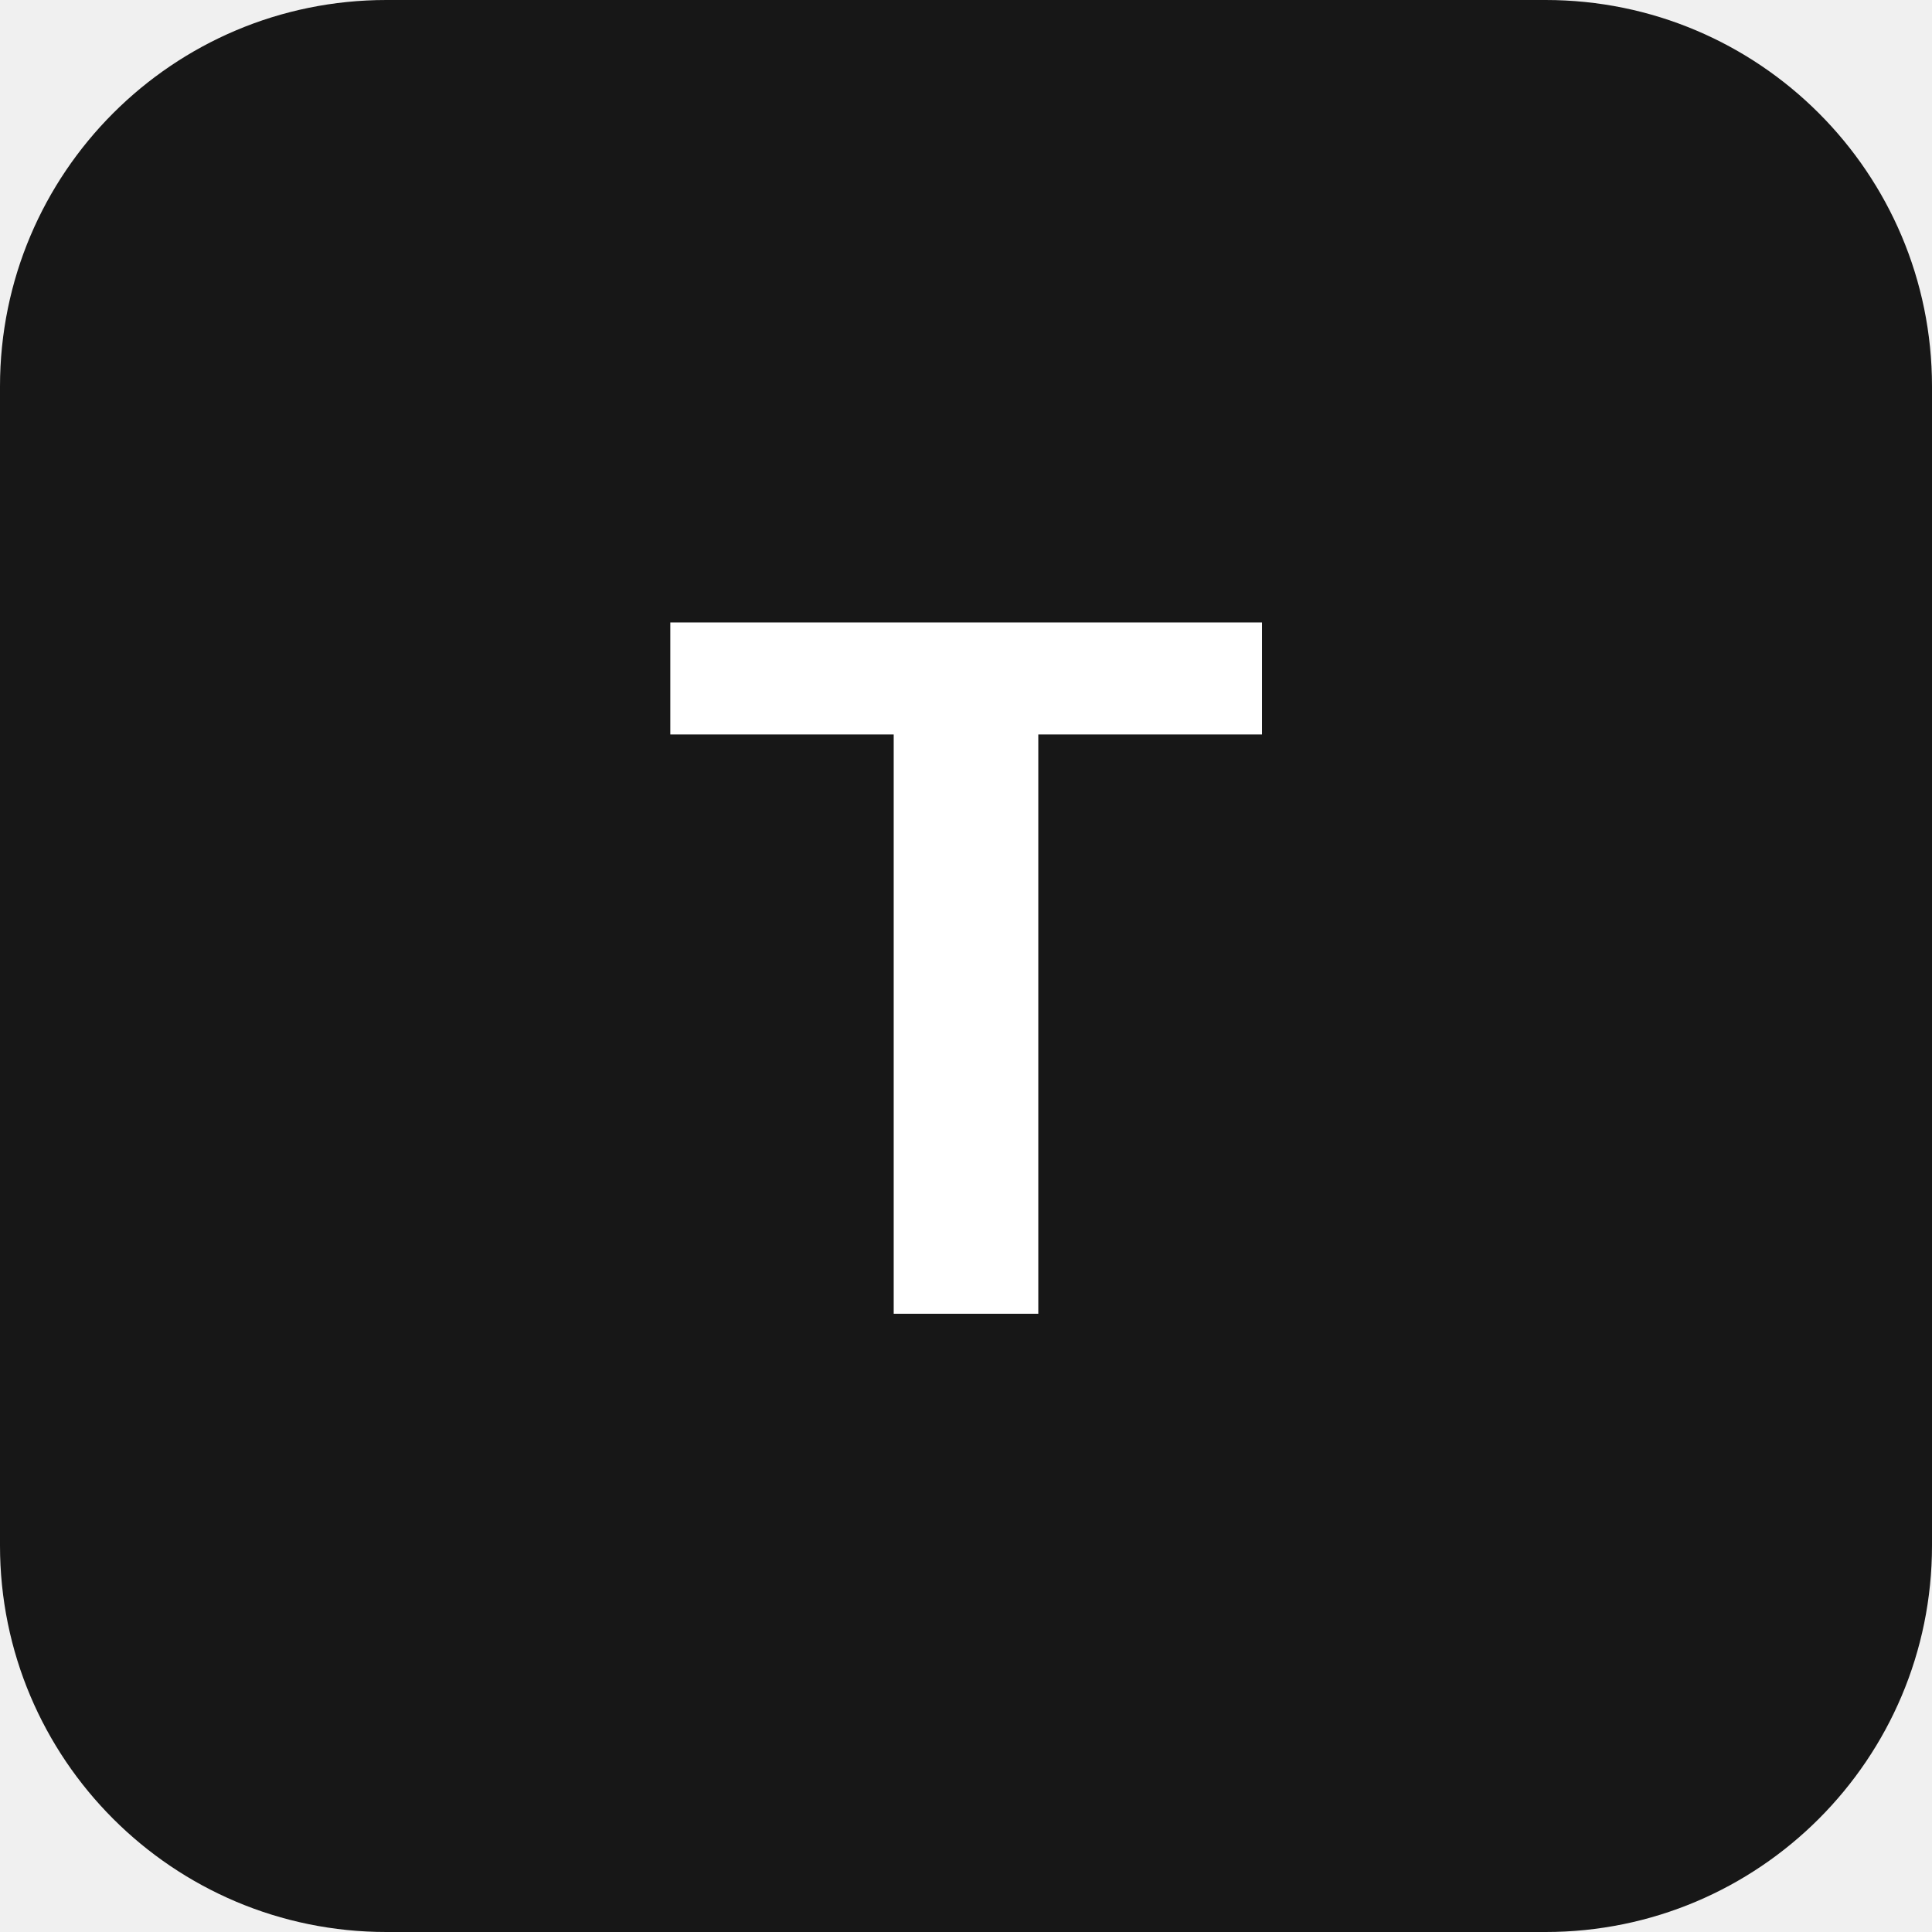
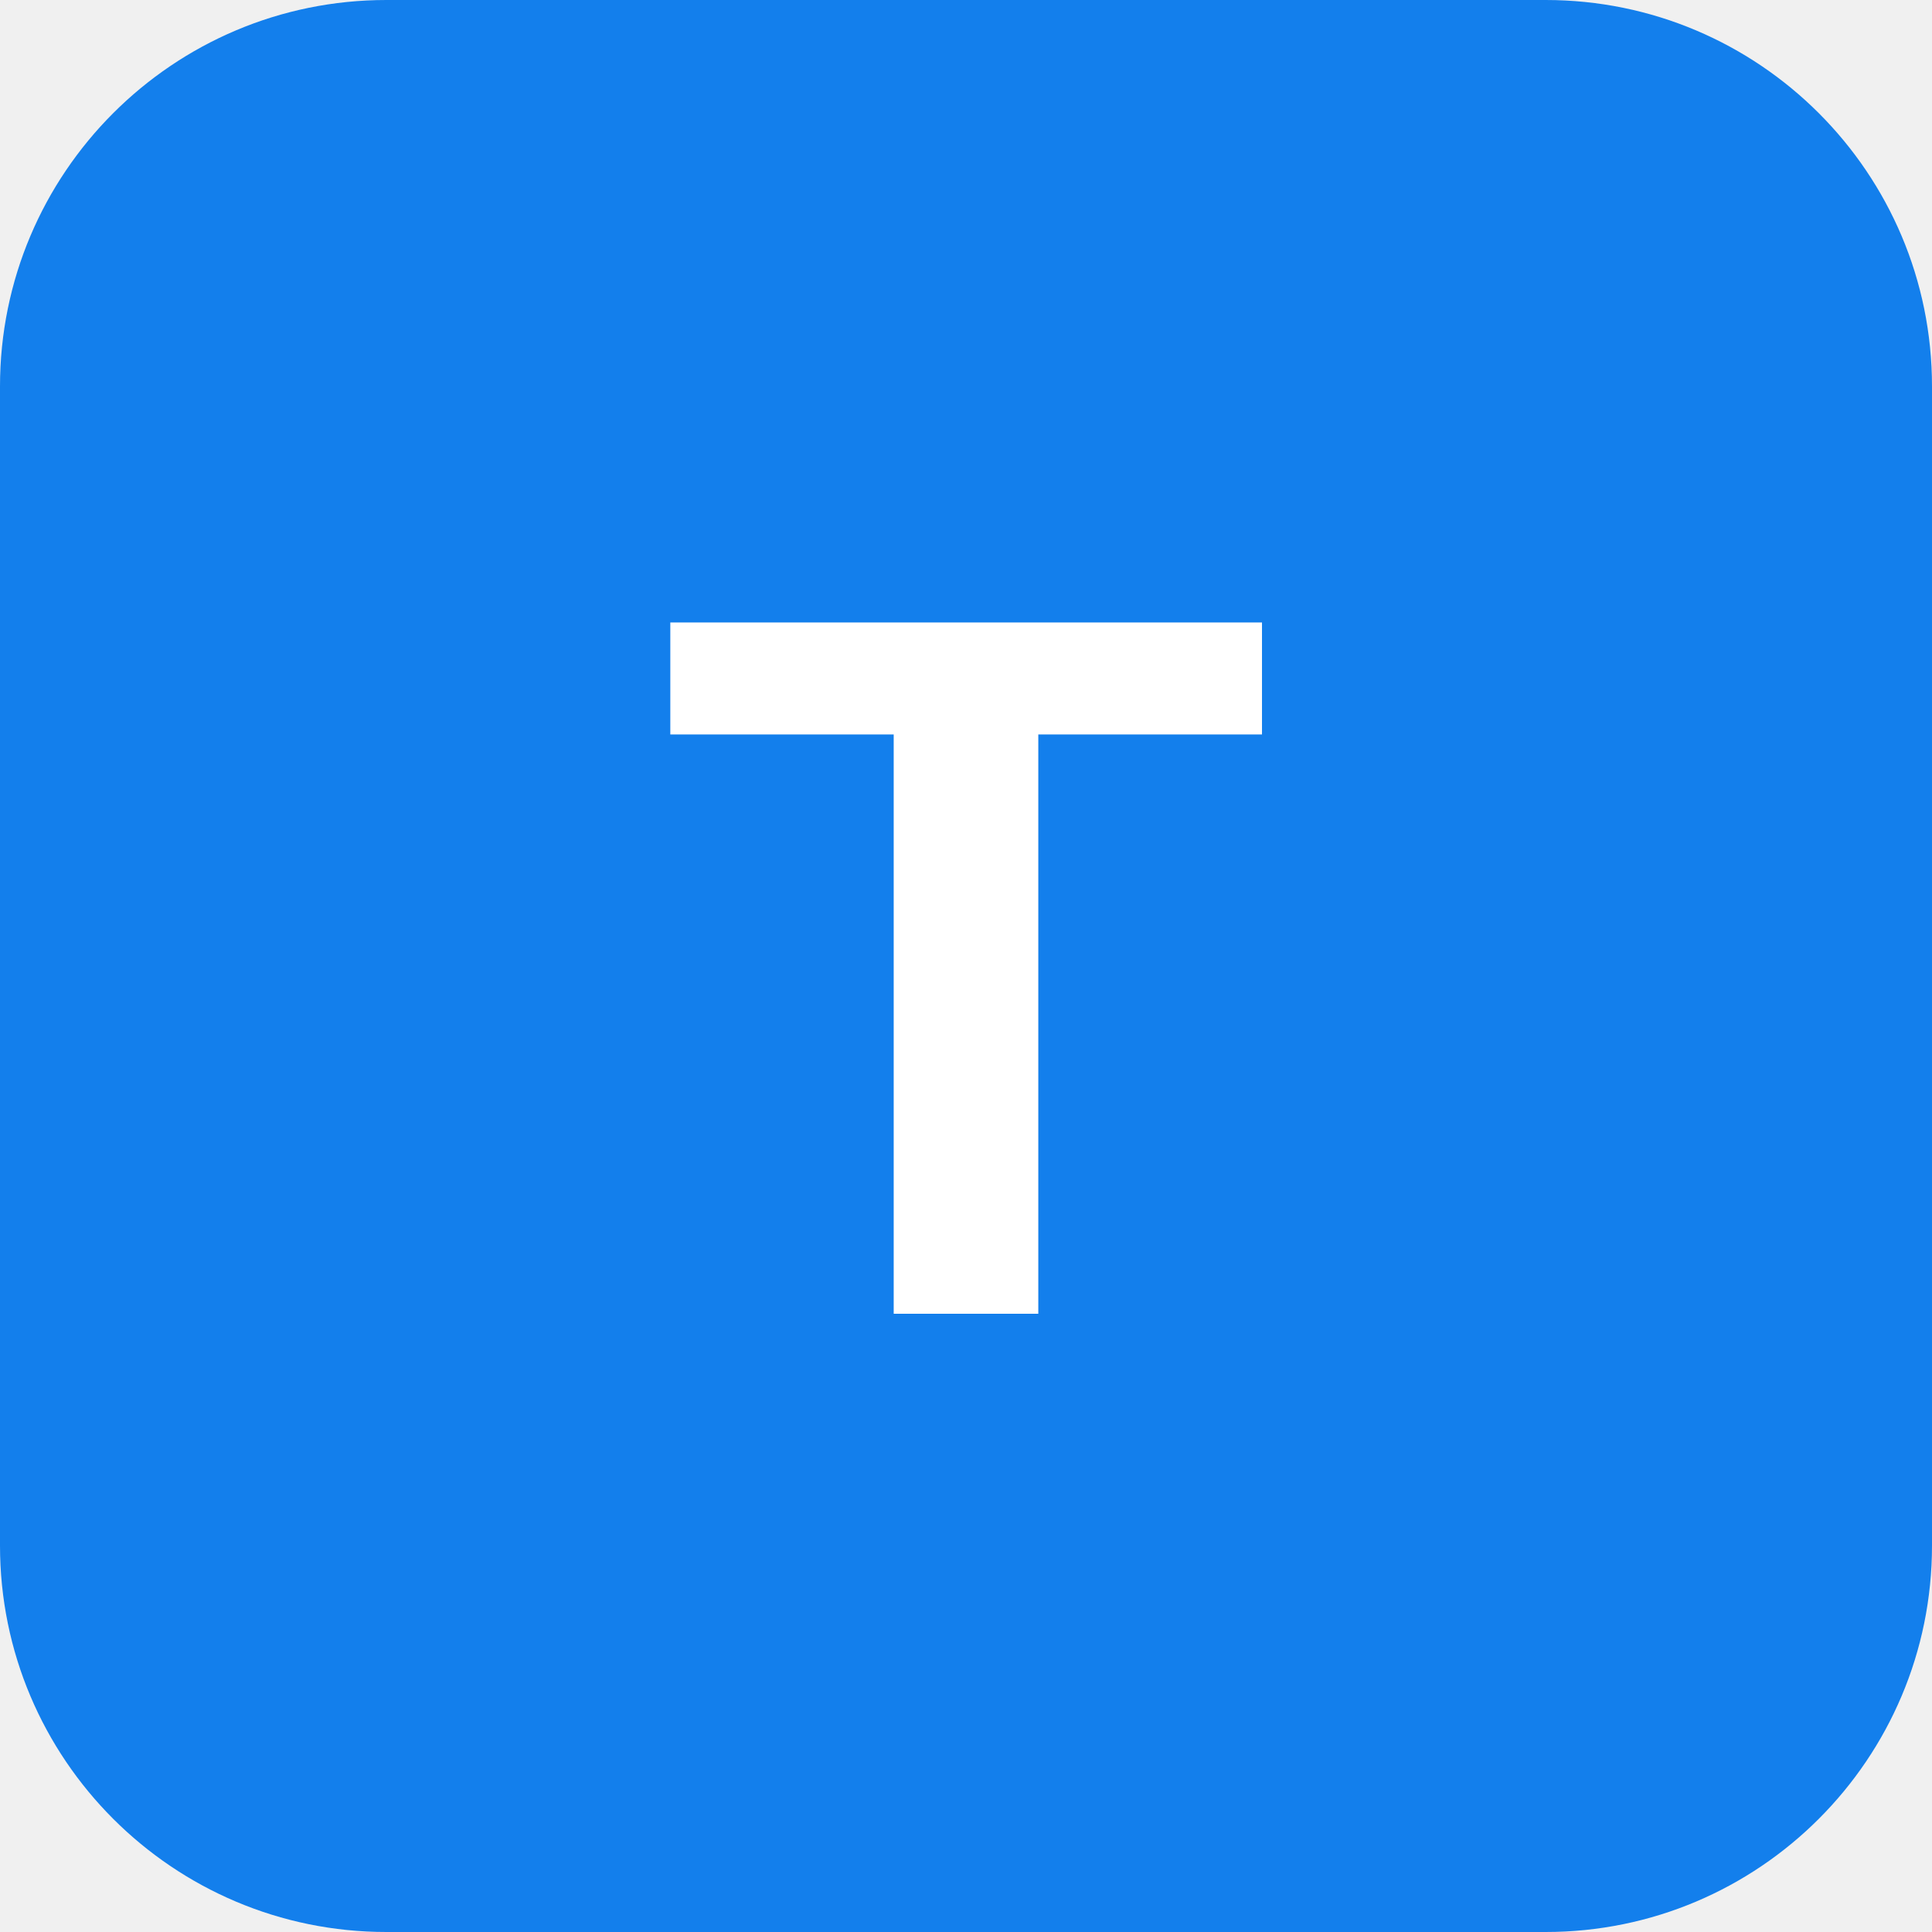
<svg xmlns="http://www.w3.org/2000/svg" viewBox="0 0 100 100">
-   <rect width="100" height="100" rx="20" fill="#171717" />
+   <rect width="100" height="100" rx="20" fill="#137fec" />
  <text x="50" y="68" font-size="52" font-family="Arial, sans-serif" font-weight="bold" fill="#ffffff" text-anchor="middle">T</text>
</svg>
